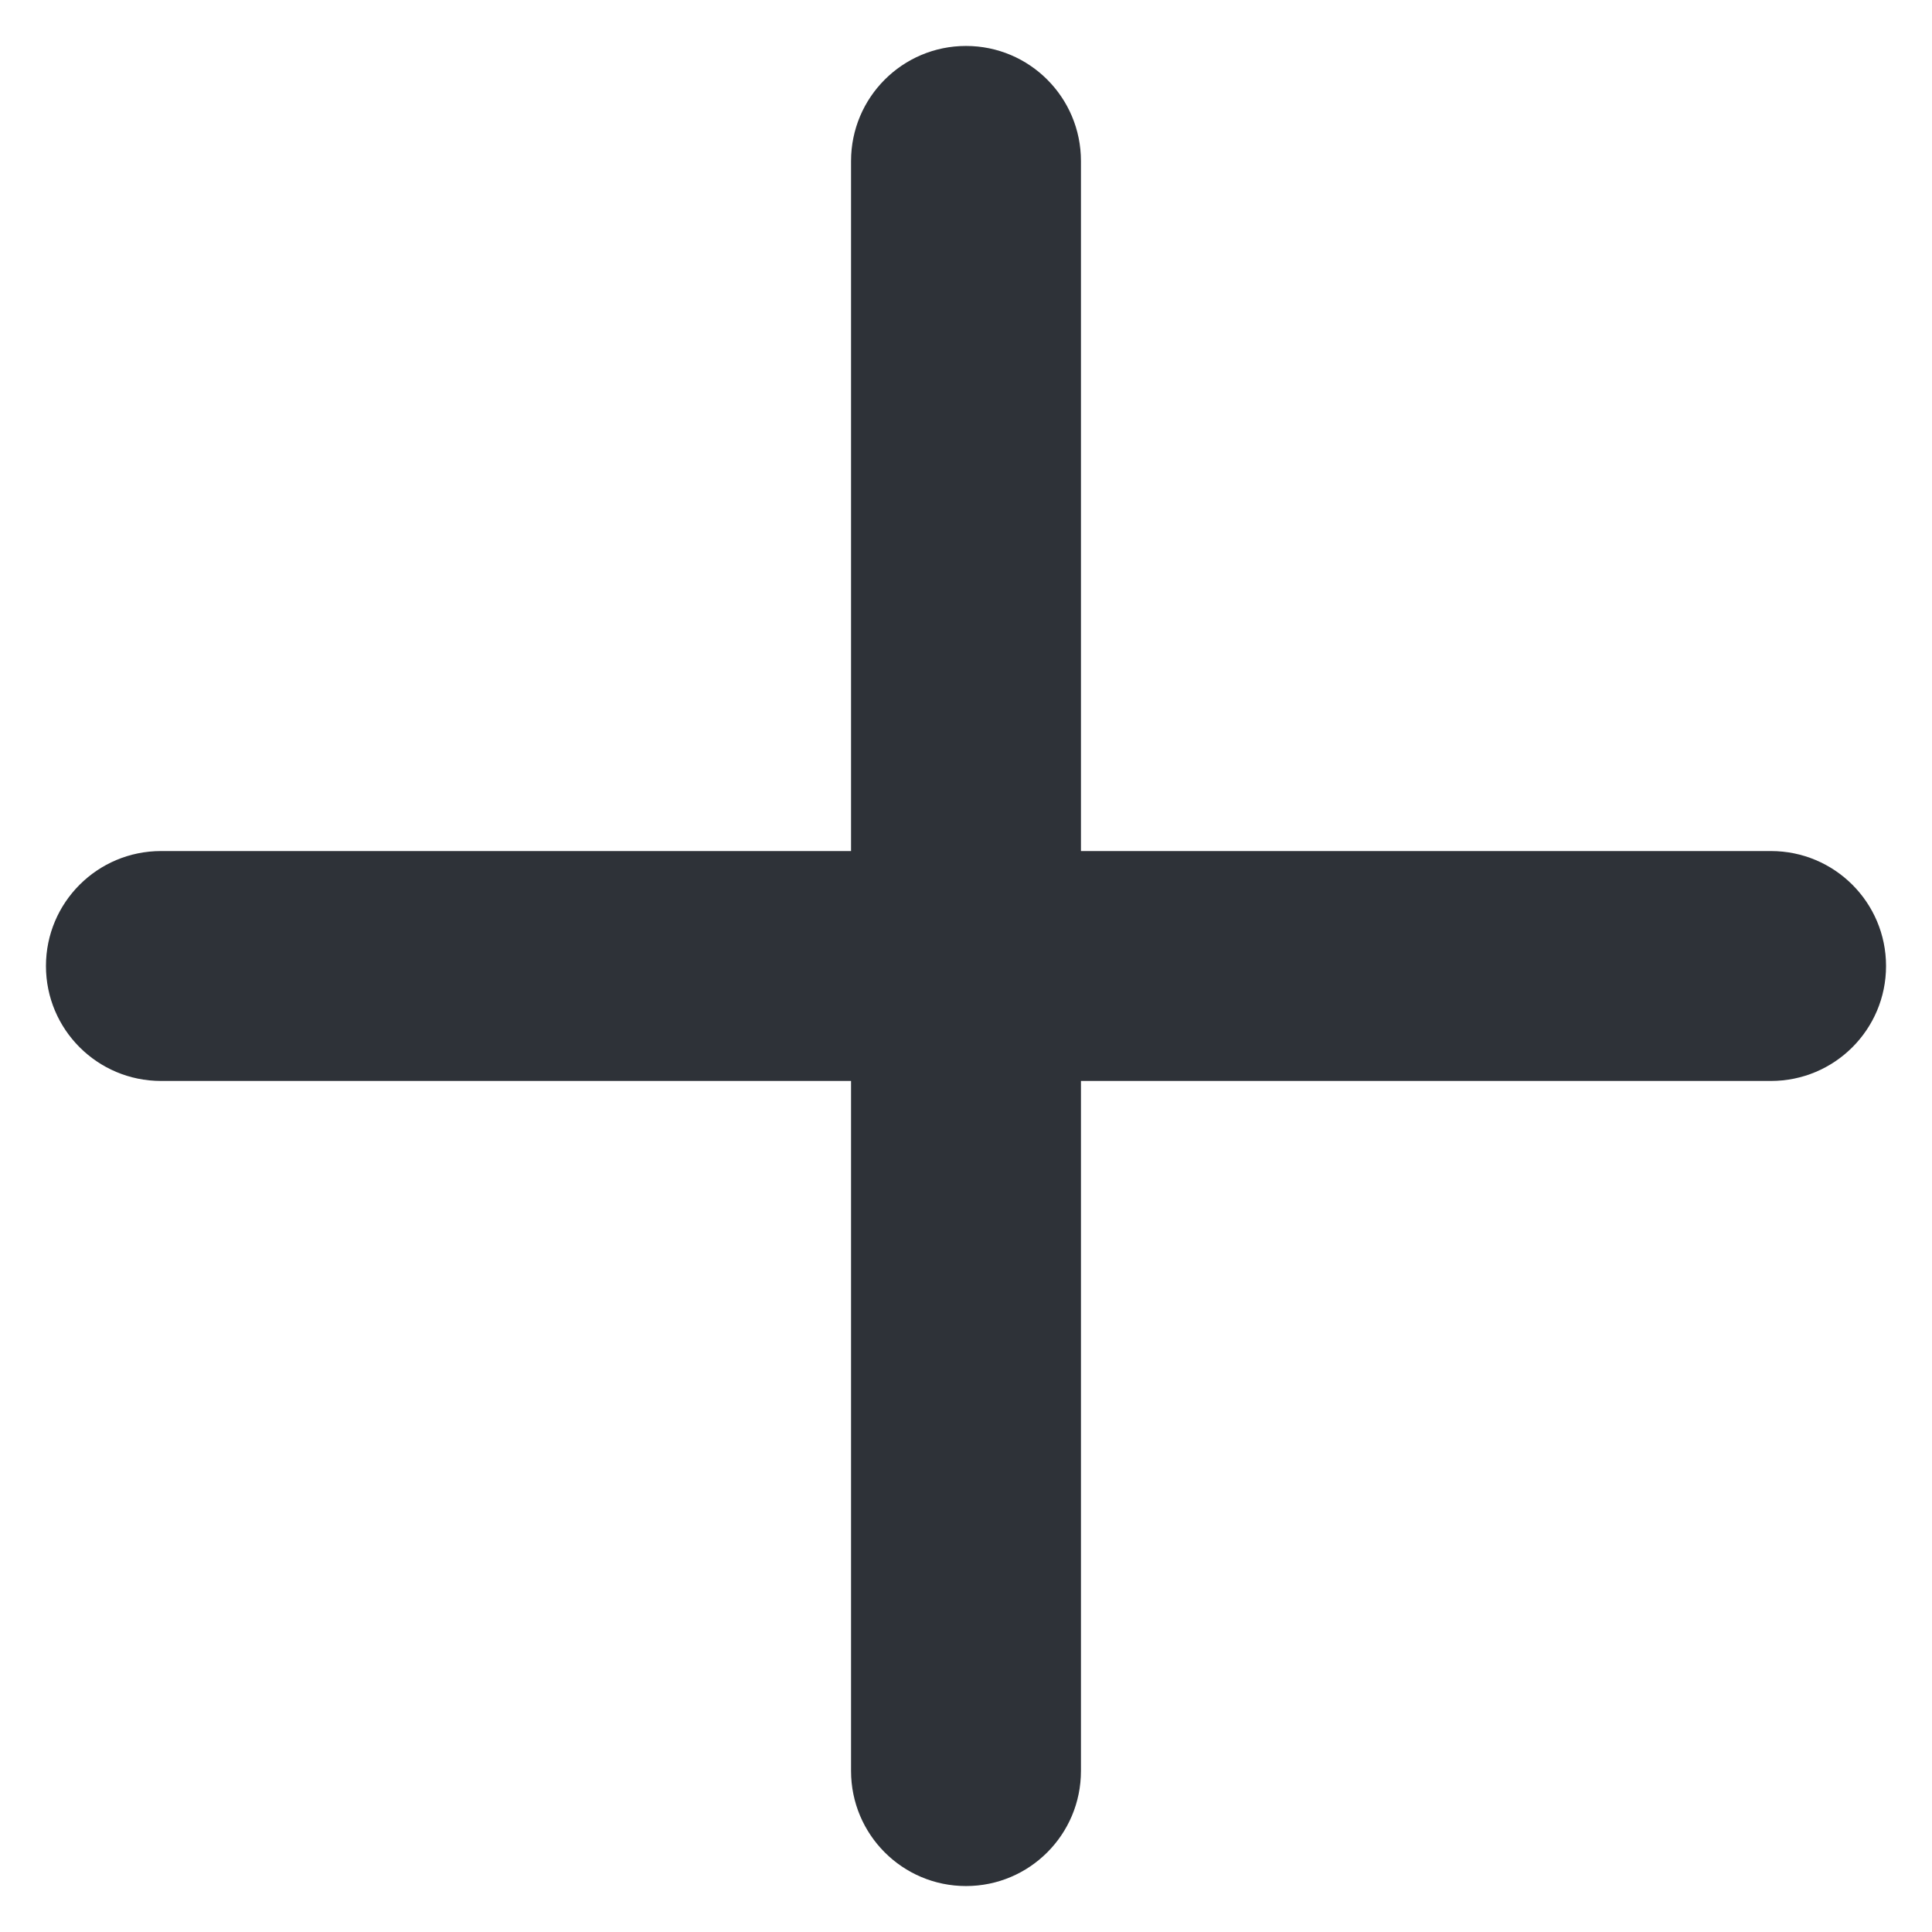
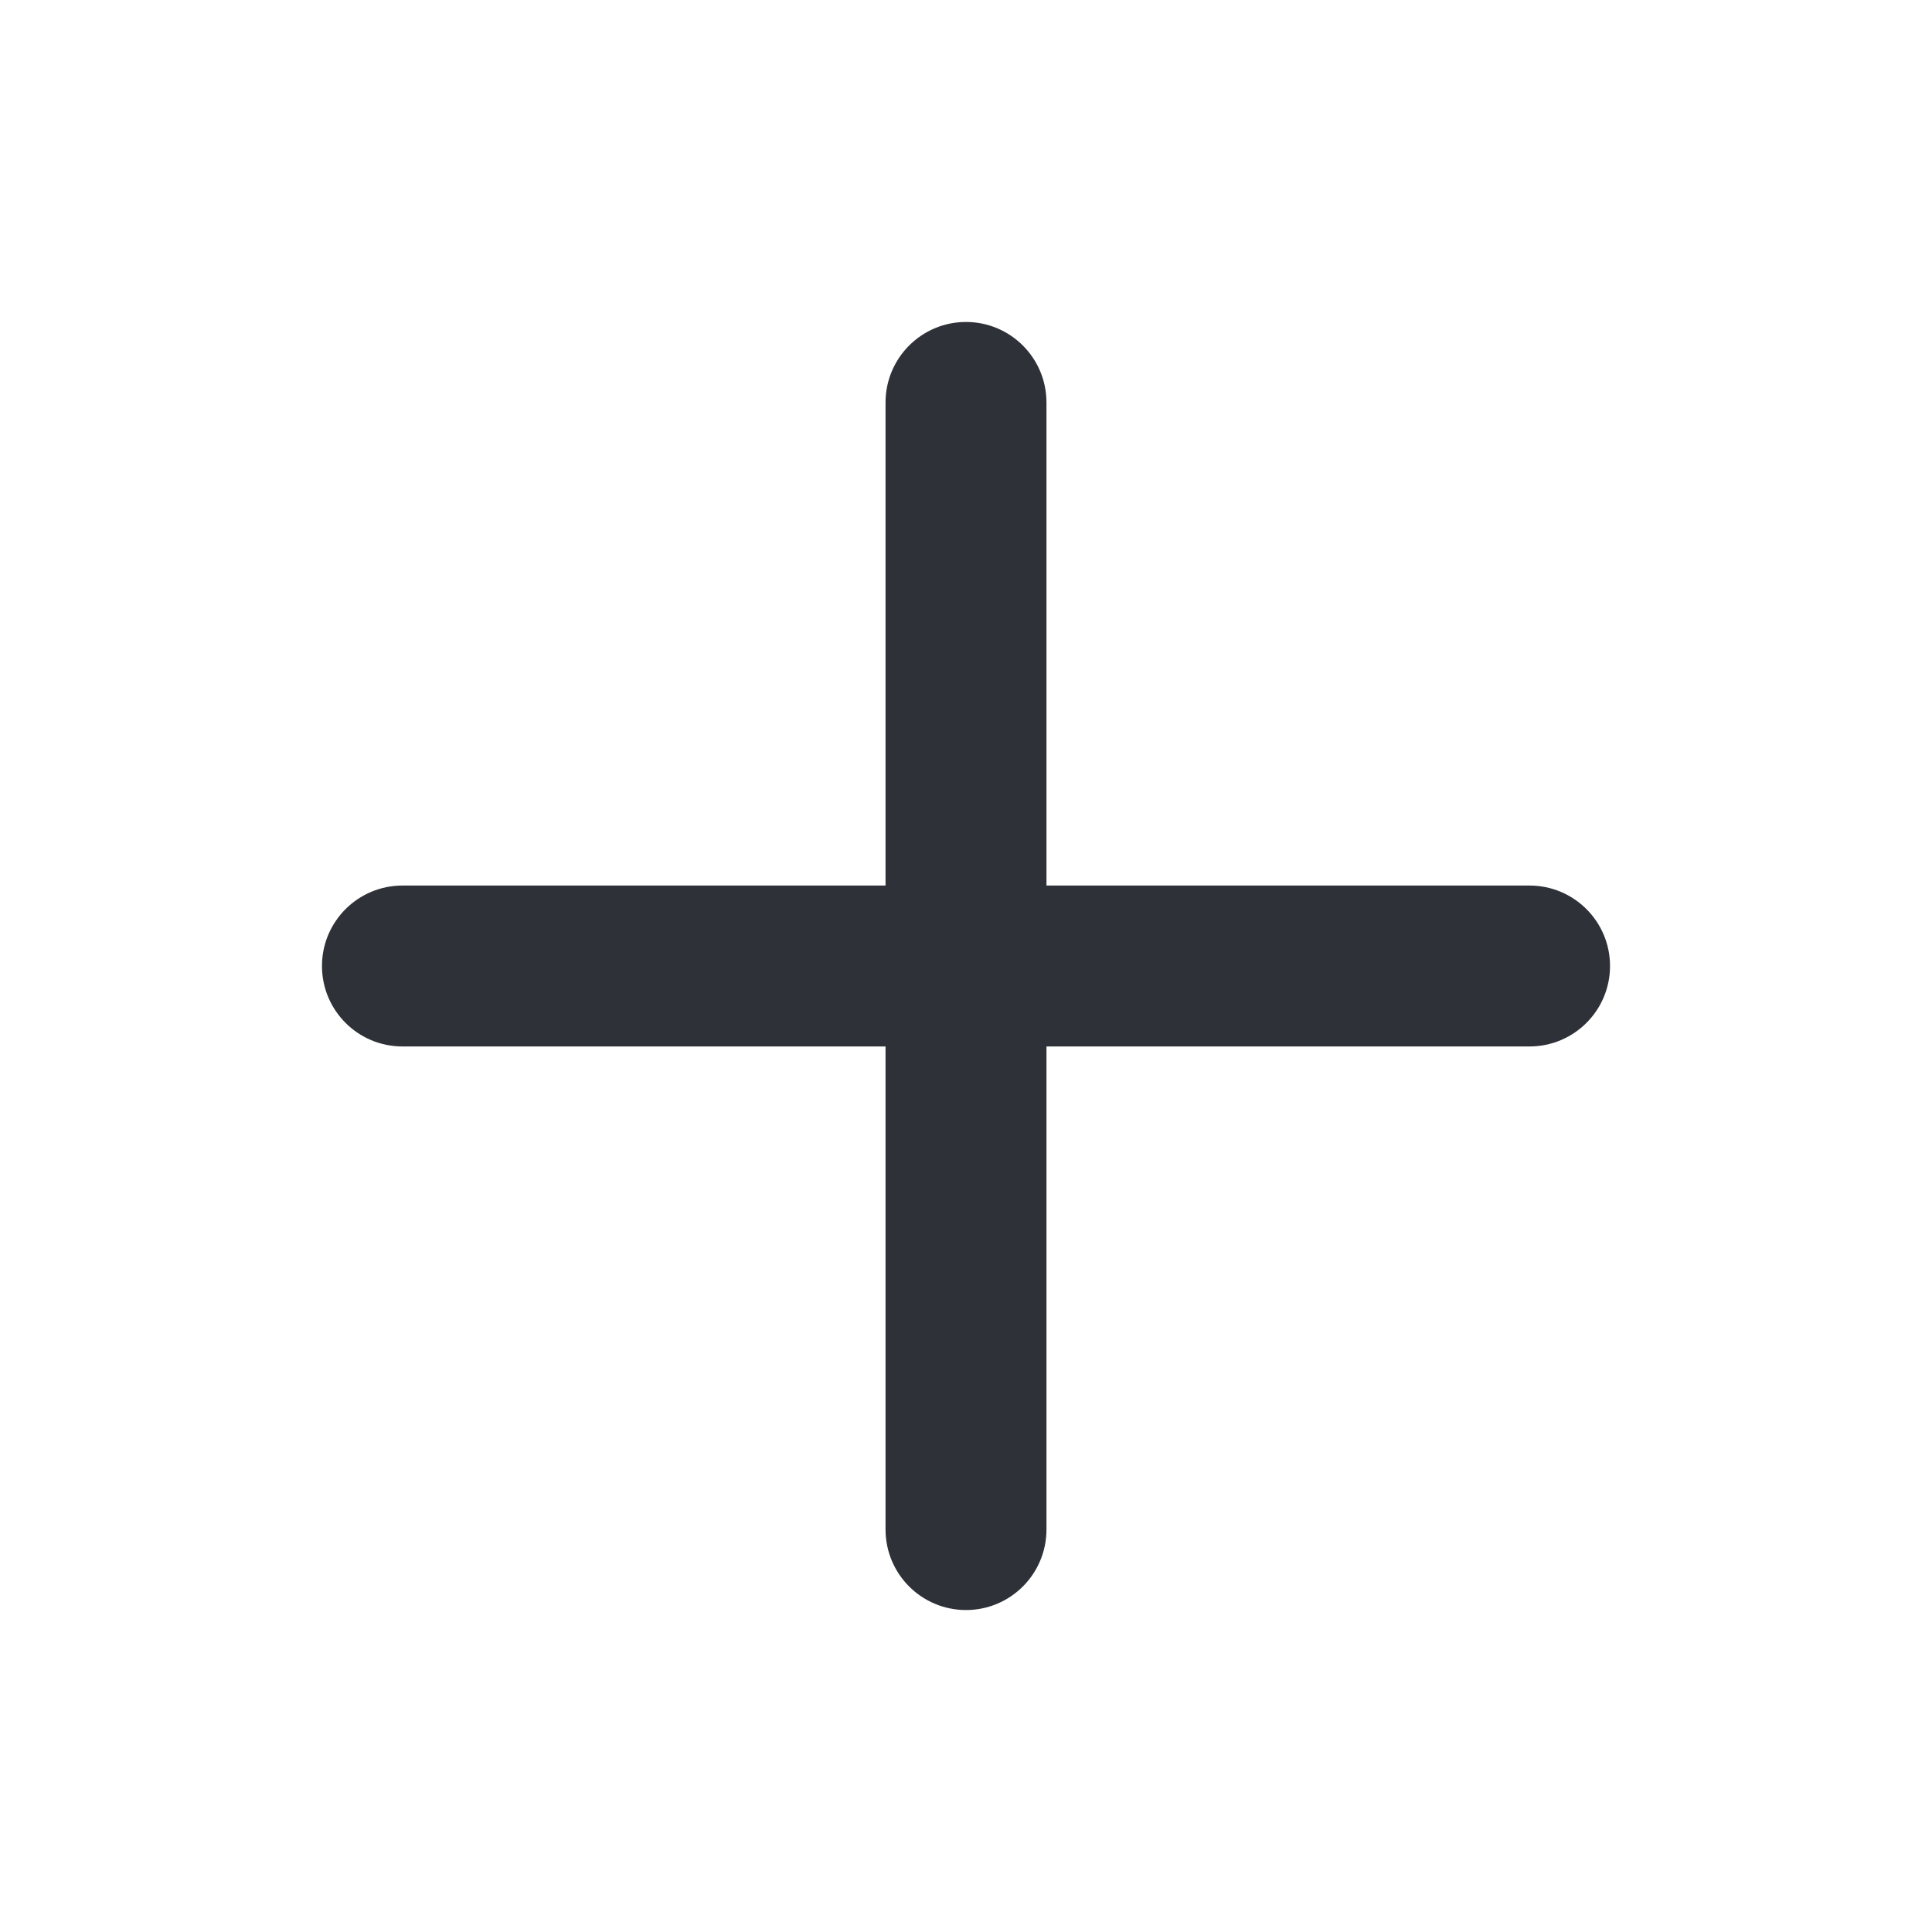
- <svg xmlns="http://www.w3.org/2000/svg" width="14" height="14" viewBox="0 0 14 14" fill="none">
-   <path d="M7.833 1.167C7.833 0.706 7.46 0.333 7 0.333C6.54 0.333 6.167 0.706 6.167 1.167V6.167H1.167C0.706 6.167 0.333 6.54 0.333 7C0.333 7.46 0.706 7.833 1.167 7.833H6.167V12.833C6.167 13.294 6.54 13.667 7 13.667C7.46 13.667 7.833 13.294 7.833 12.833V7.833H12.833C13.294 7.833 13.667 7.46 13.667 7C13.667 6.54 13.294 6.167 12.833 6.167H7.833V1.167Z" fill="#2E3238" />
+ <svg xmlns="http://www.w3.org/2000/svg" width="20" height="20" viewBox="0 0 20 20" fill="none">
+   <path d="M10.833 4.167C10.833 3.706 10.46 3.333 10 3.333C9.54 3.333 9.167 3.706 9.167 4.167V9.167H4.167C3.706 9.167 3.333 9.54 3.333 10C3.333 10.46 3.706 10.833 4.167 10.833H9.167V15.833C9.167 16.294 9.54 16.667 10 16.667C10.46 16.667 10.833 16.294 10.833 15.833V10.833H15.833C16.294 10.833 16.667 10.46 16.667 10C16.667 9.54 16.294 9.167 15.833 9.167H10.833V4.167Z" fill="#2E3238" />
</svg>
